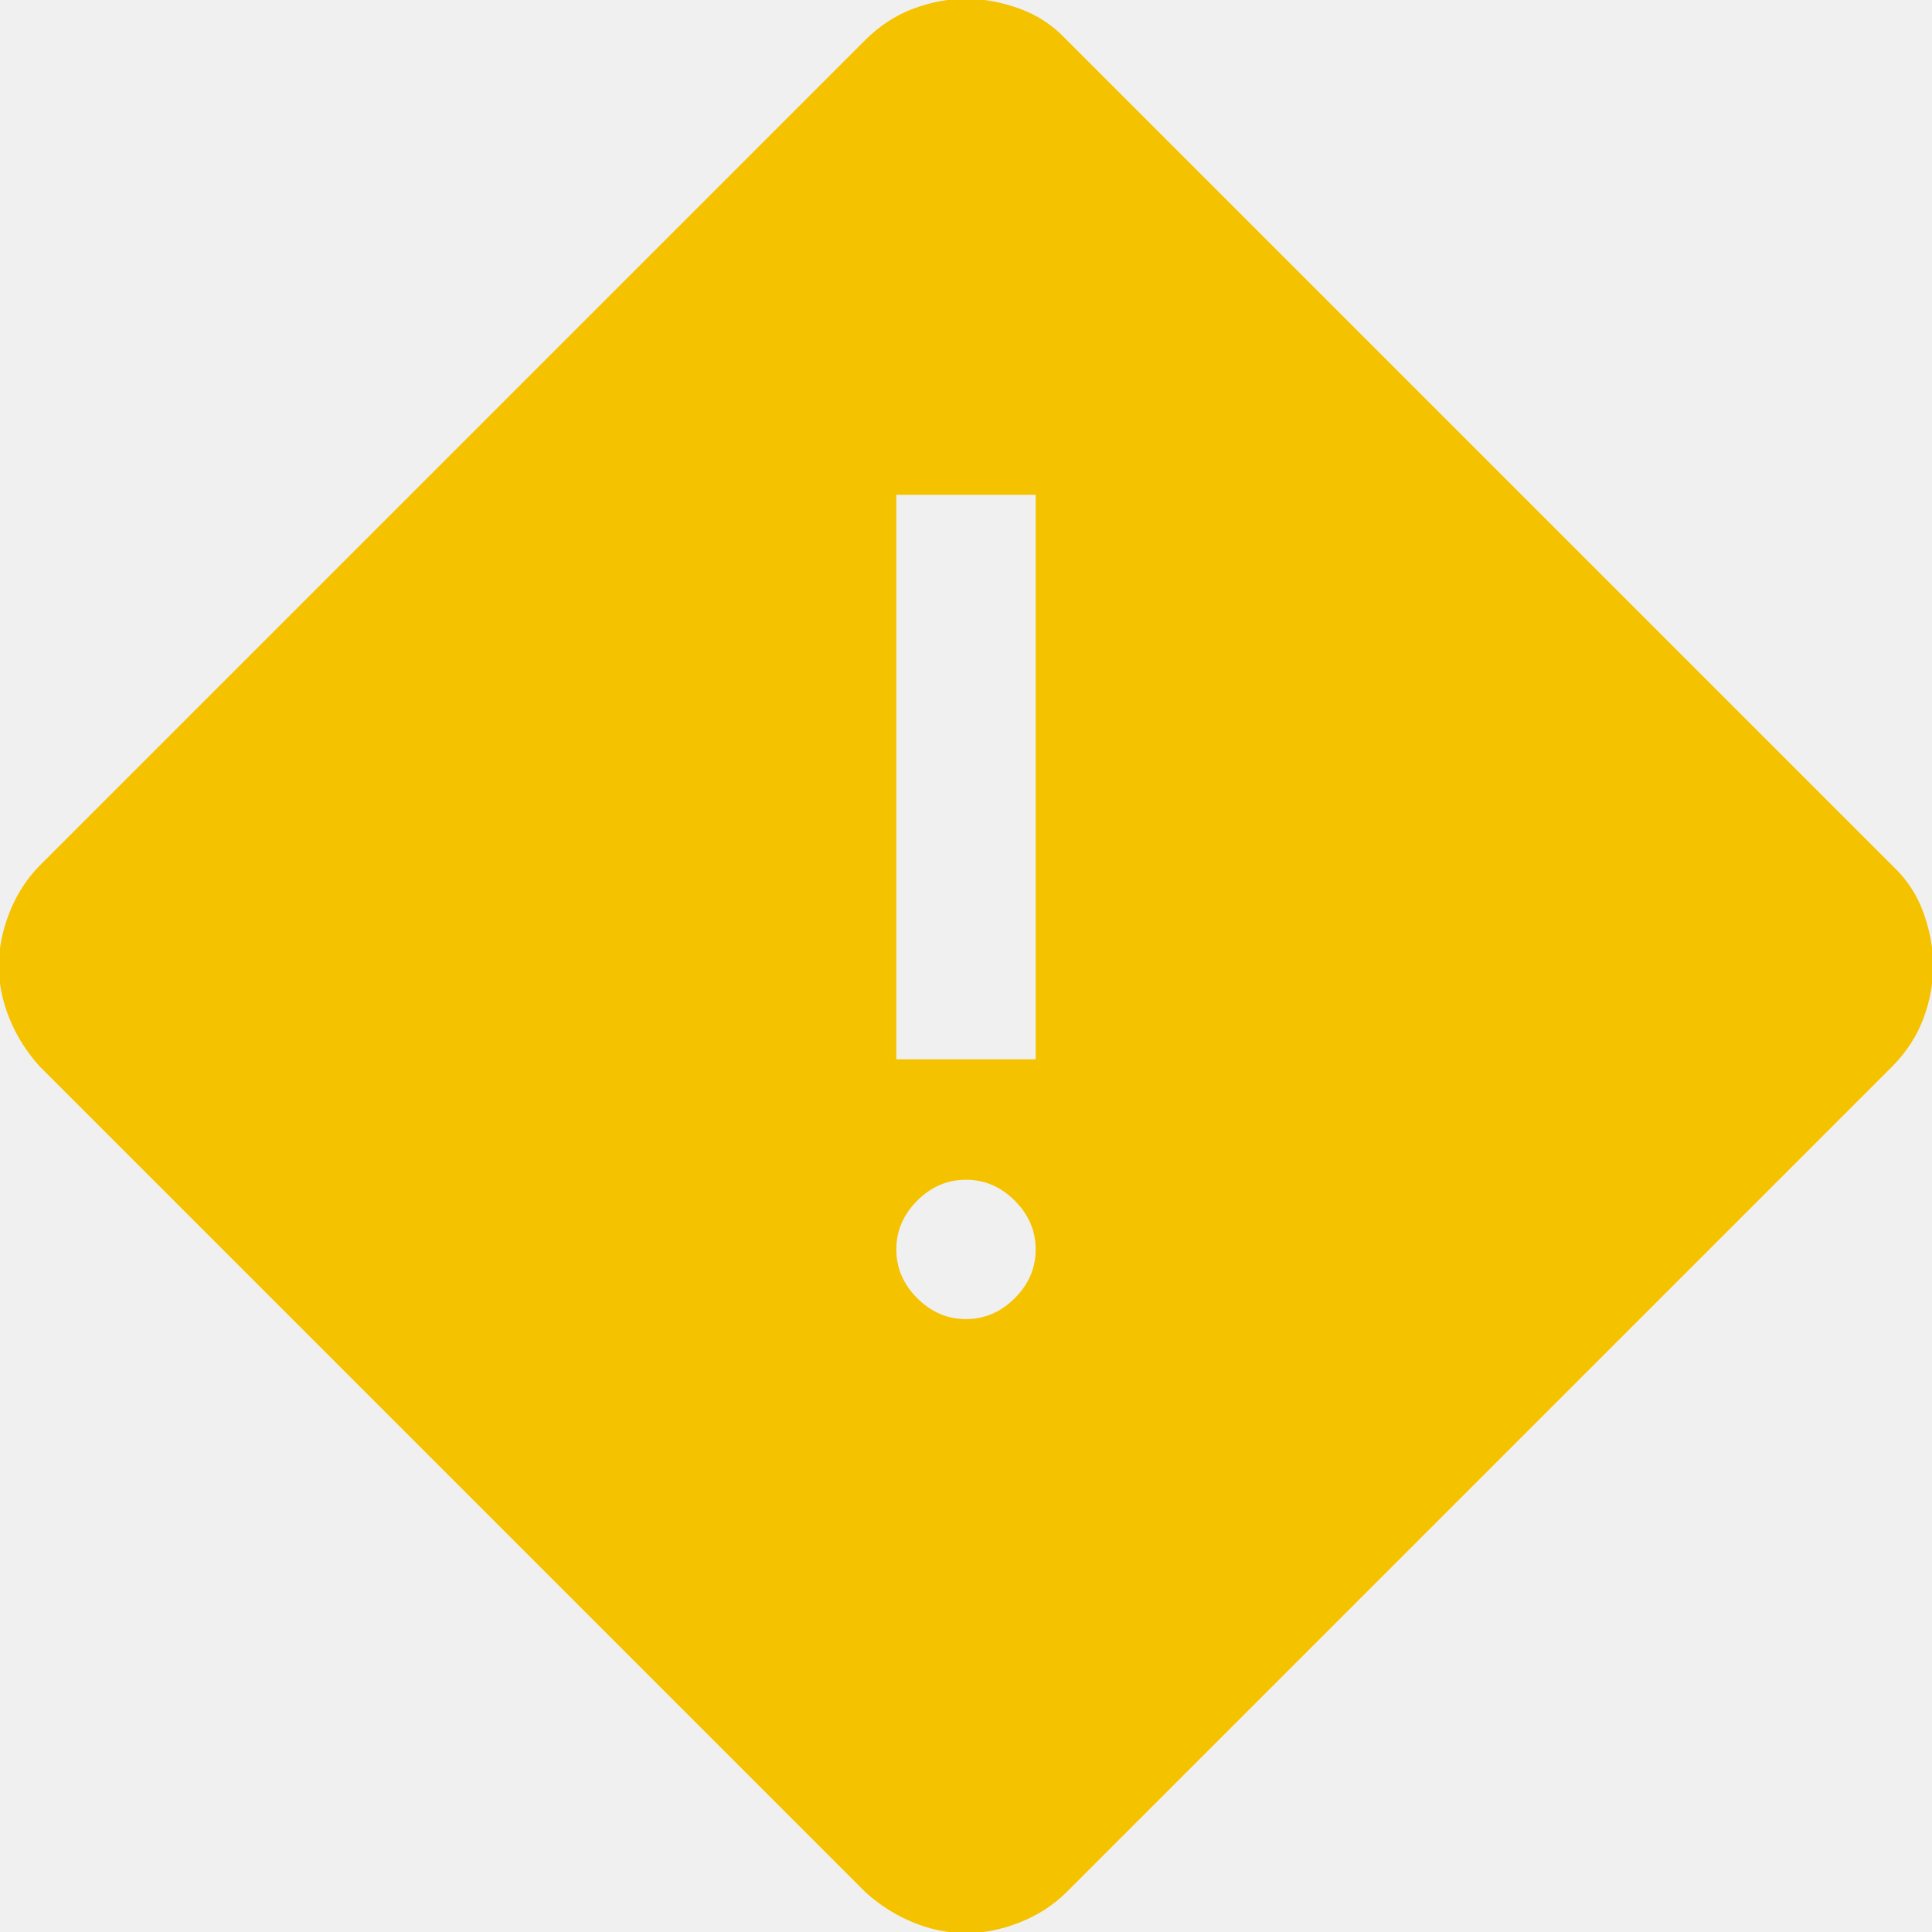
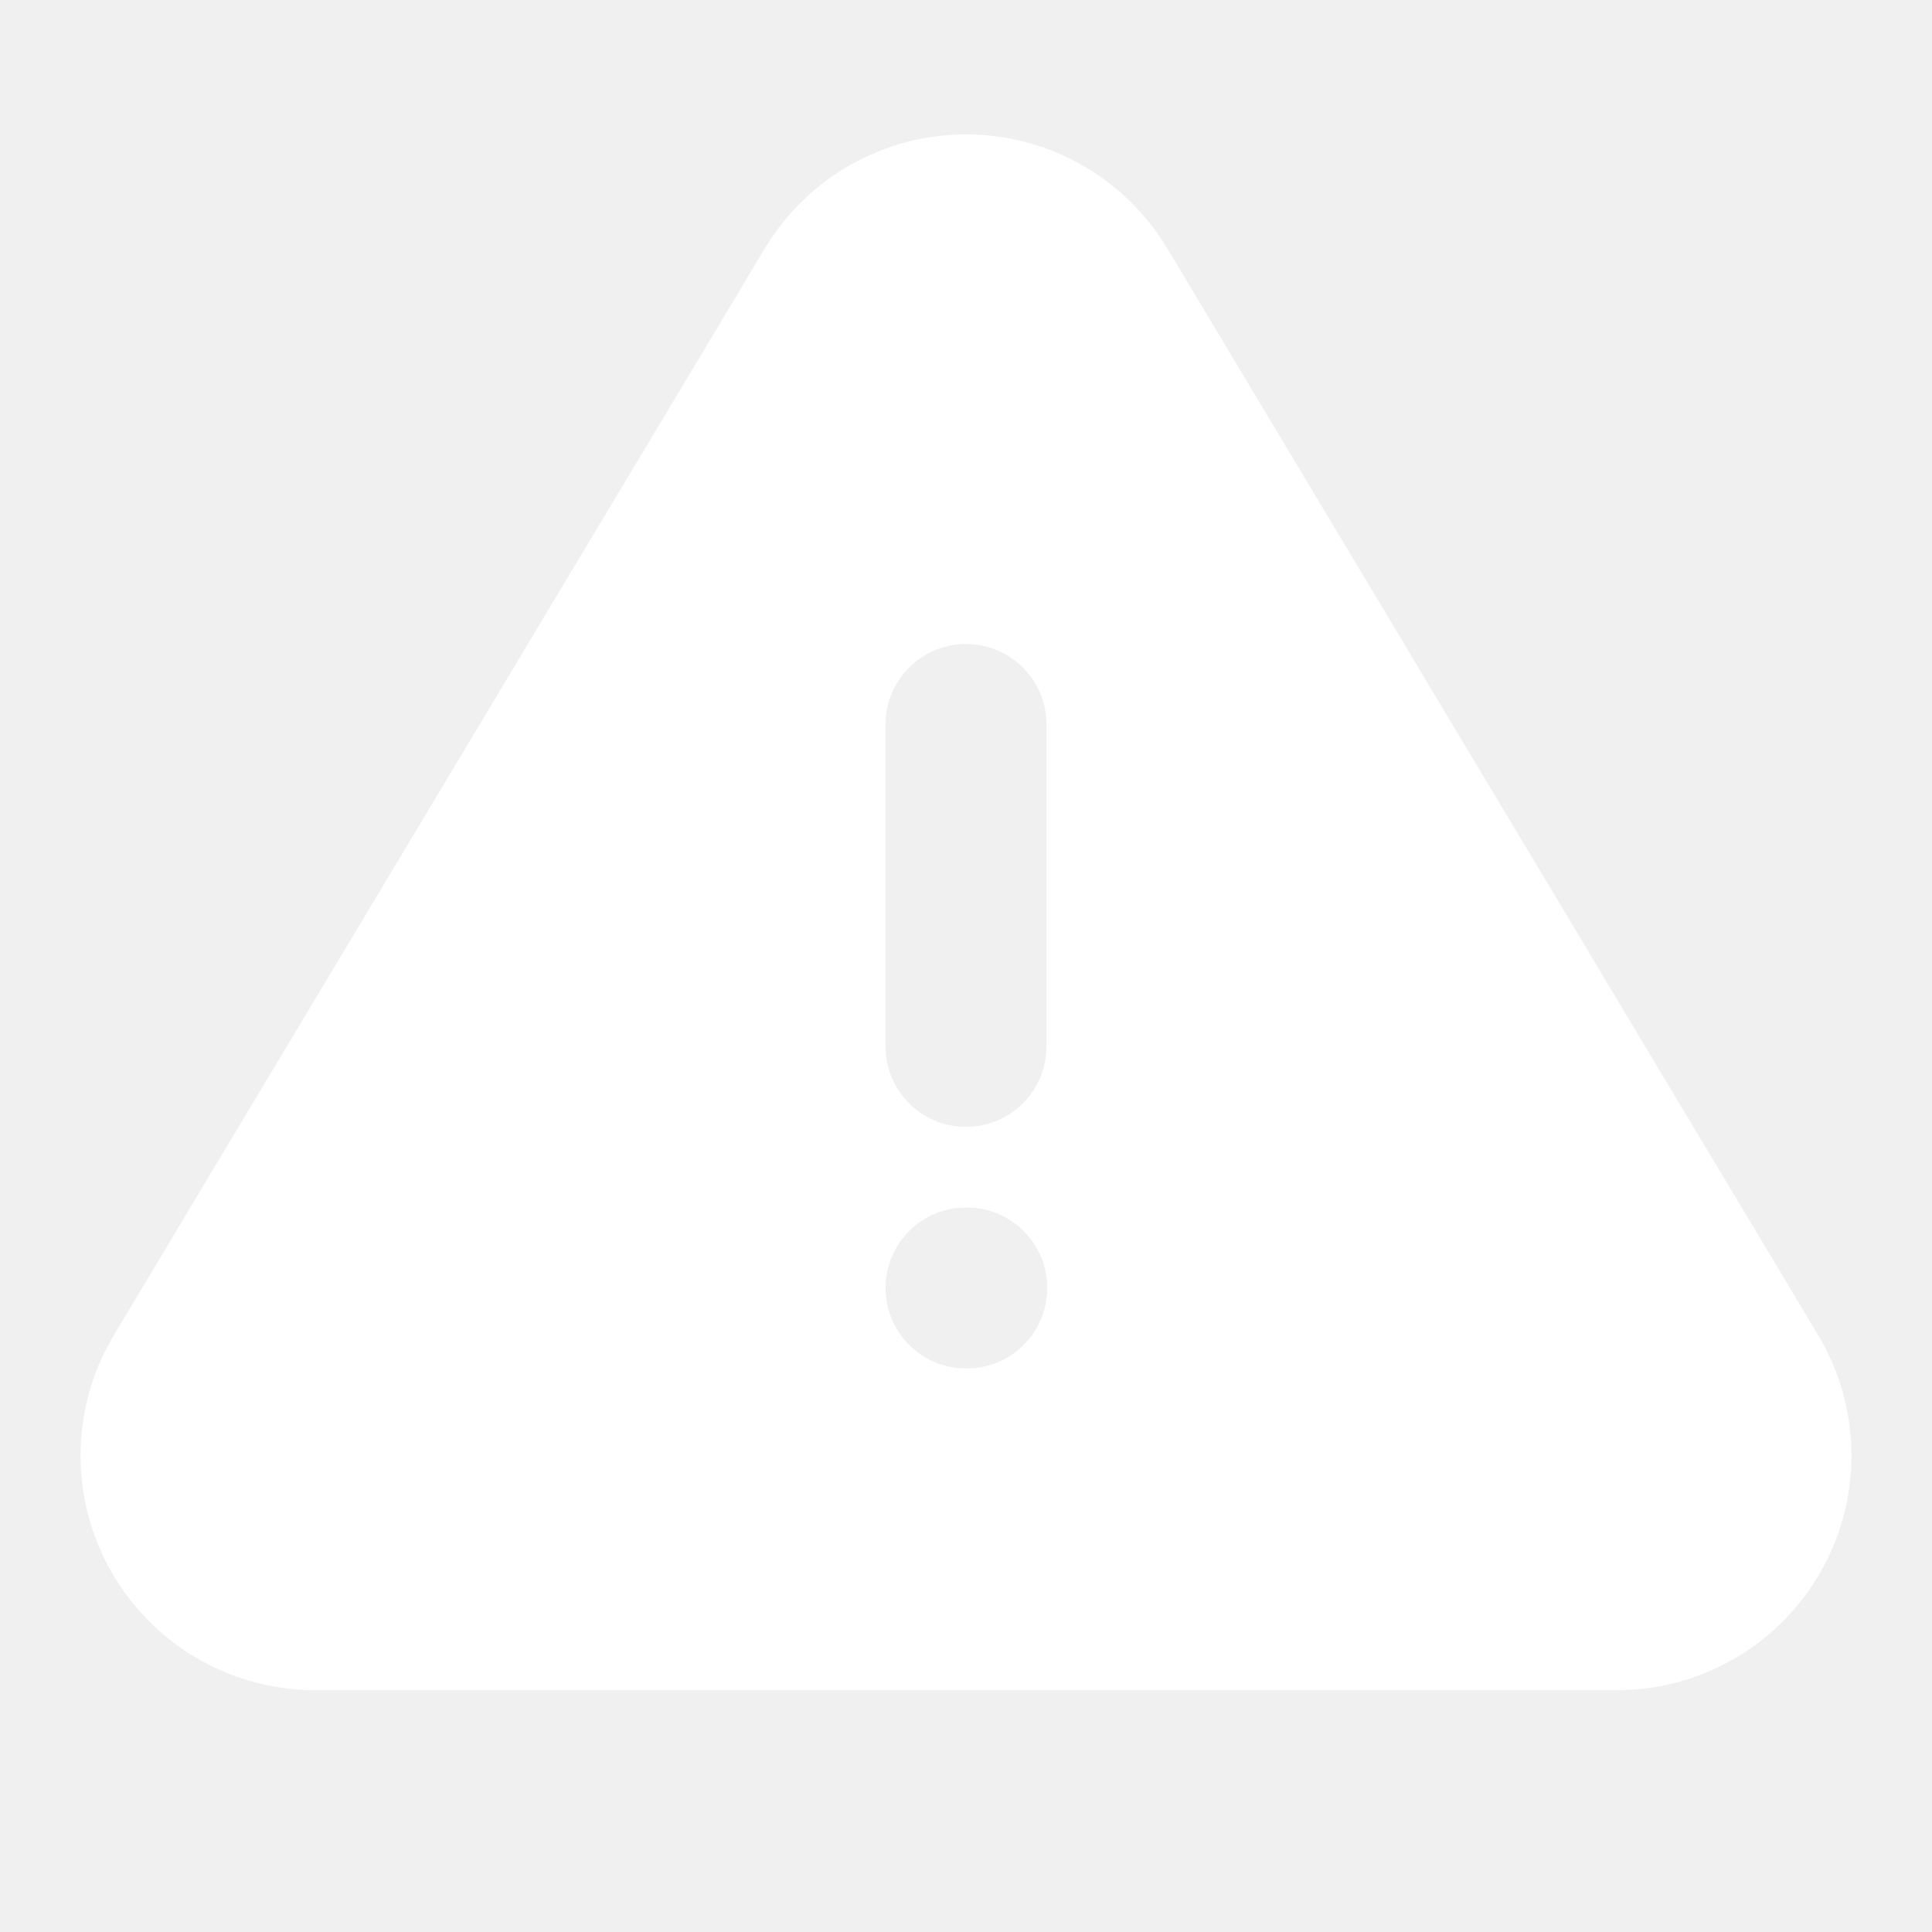
- <svg xmlns="http://www.w3.org/2000/svg" version="1.1" viewBox="3.55 3.55 40.9 40.9" width="40" height="40" fill="none">
-   <svg height="48px" viewBox="0 -960 960 960" width="48px" fill="#f5c200" stroke="#f5c200">
-     <path d="M480-71q-11 0-21.96-4.43Q447.07-79.87 438-88L88-438q-8.13-9.07-12.57-20.04Q71-469 71-480t4.43-22.34Q79.87-513.68 88-522l350-350q9.07-8.87 20.04-12.93Q469-889 480-889t22.34 4.07Q513.68-880.87 522-872l350 350q8.87 8.32 12.93 19.66Q889-491 889-480t-4.07 21.96Q880.87-447.07 872-438L522-88q-8.32 8.13-19.66 12.57Q491-71 480-71Zm-30-369h60v-240h-60v240Zm30 110q12 0 21-9t9-21q0-12-9-21t-21-9q-12 0-21 9t-9 21q0 12 9 21t21 9Z" fill="#f5c200" stroke="#f5c200" />
-   </svg>
+ <svg xmlns="http://www.w3.org/2000/svg" width="50" height="50" viewBox="0 0 50 50" fill="none">
+   <g>
+     <path d="M22.915 7.15256e-07C24.905 7.15256e-07 26.759 0.973 27.894 2.598C27.894 2.598 28.113 2.931 28.113 2.931C28.113 2.931 45.017 31.156 45.017 31.156C46.061 32.965 46.103 35.183 45.126 37.029C44.15 38.876 42.294 40.091 40.211 40.246C40.211 40.246 39.805 40.263 39.805 40.263C39.805 40.263 6.003 40.263 6.003 40.263C3.918 40.239 1.991 39.148 0.899 37.371C-0.193 35.595 -0.297 33.383 0.623 31.512C0.623 31.512 0.83 31.127 0.83 31.127C0.83 31.127 17.725 2.923 17.725 2.923C18.826 1.109 20.793 0 22.915 0C22.915 0 22.915 7.15256e-07 22.915 7.15256e-07ZM22.936 27.771C22.936 27.771 22.671 27.785 22.671 27.785C21.623 27.91 20.834 28.799 20.834 29.854C20.834 30.91 21.623 31.798 22.671 31.923C22.671 31.923 22.915 31.938 22.915 31.938C22.915 31.938 23.18 31.923 23.18 31.923C24.228 31.798 25.017 30.91 25.017 29.854C25.017 28.799 24.228 27.91 23.18 27.785C23.18 27.785 22.936 27.771 22.936 27.771L22.936 27.771ZM22.915 13.188C21.859 13.188 20.97 13.978 20.846 15.027C20.846 15.027 20.832 15.271 20.832 15.271L20.832 23.604C20.832 23.604 20.846 23.848 20.846 23.848C20.971 24.896 21.86 25.685 22.915 25.685C23.97 25.685 24.859 24.896 24.984 23.848C24.984 23.848 24.998 23.604 24.998 23.604L24.998 15.271C24.998 15.271 24.984 15.027 24.984 15.027C24.86 13.978 23.971 13.188 22.915 13.188C22.915 13.188 22.915 13.188 22.915 13.188Z" fill="#FFFFFF" transform="translate(2.085 3.479)" />
+   </g>
</svg>
